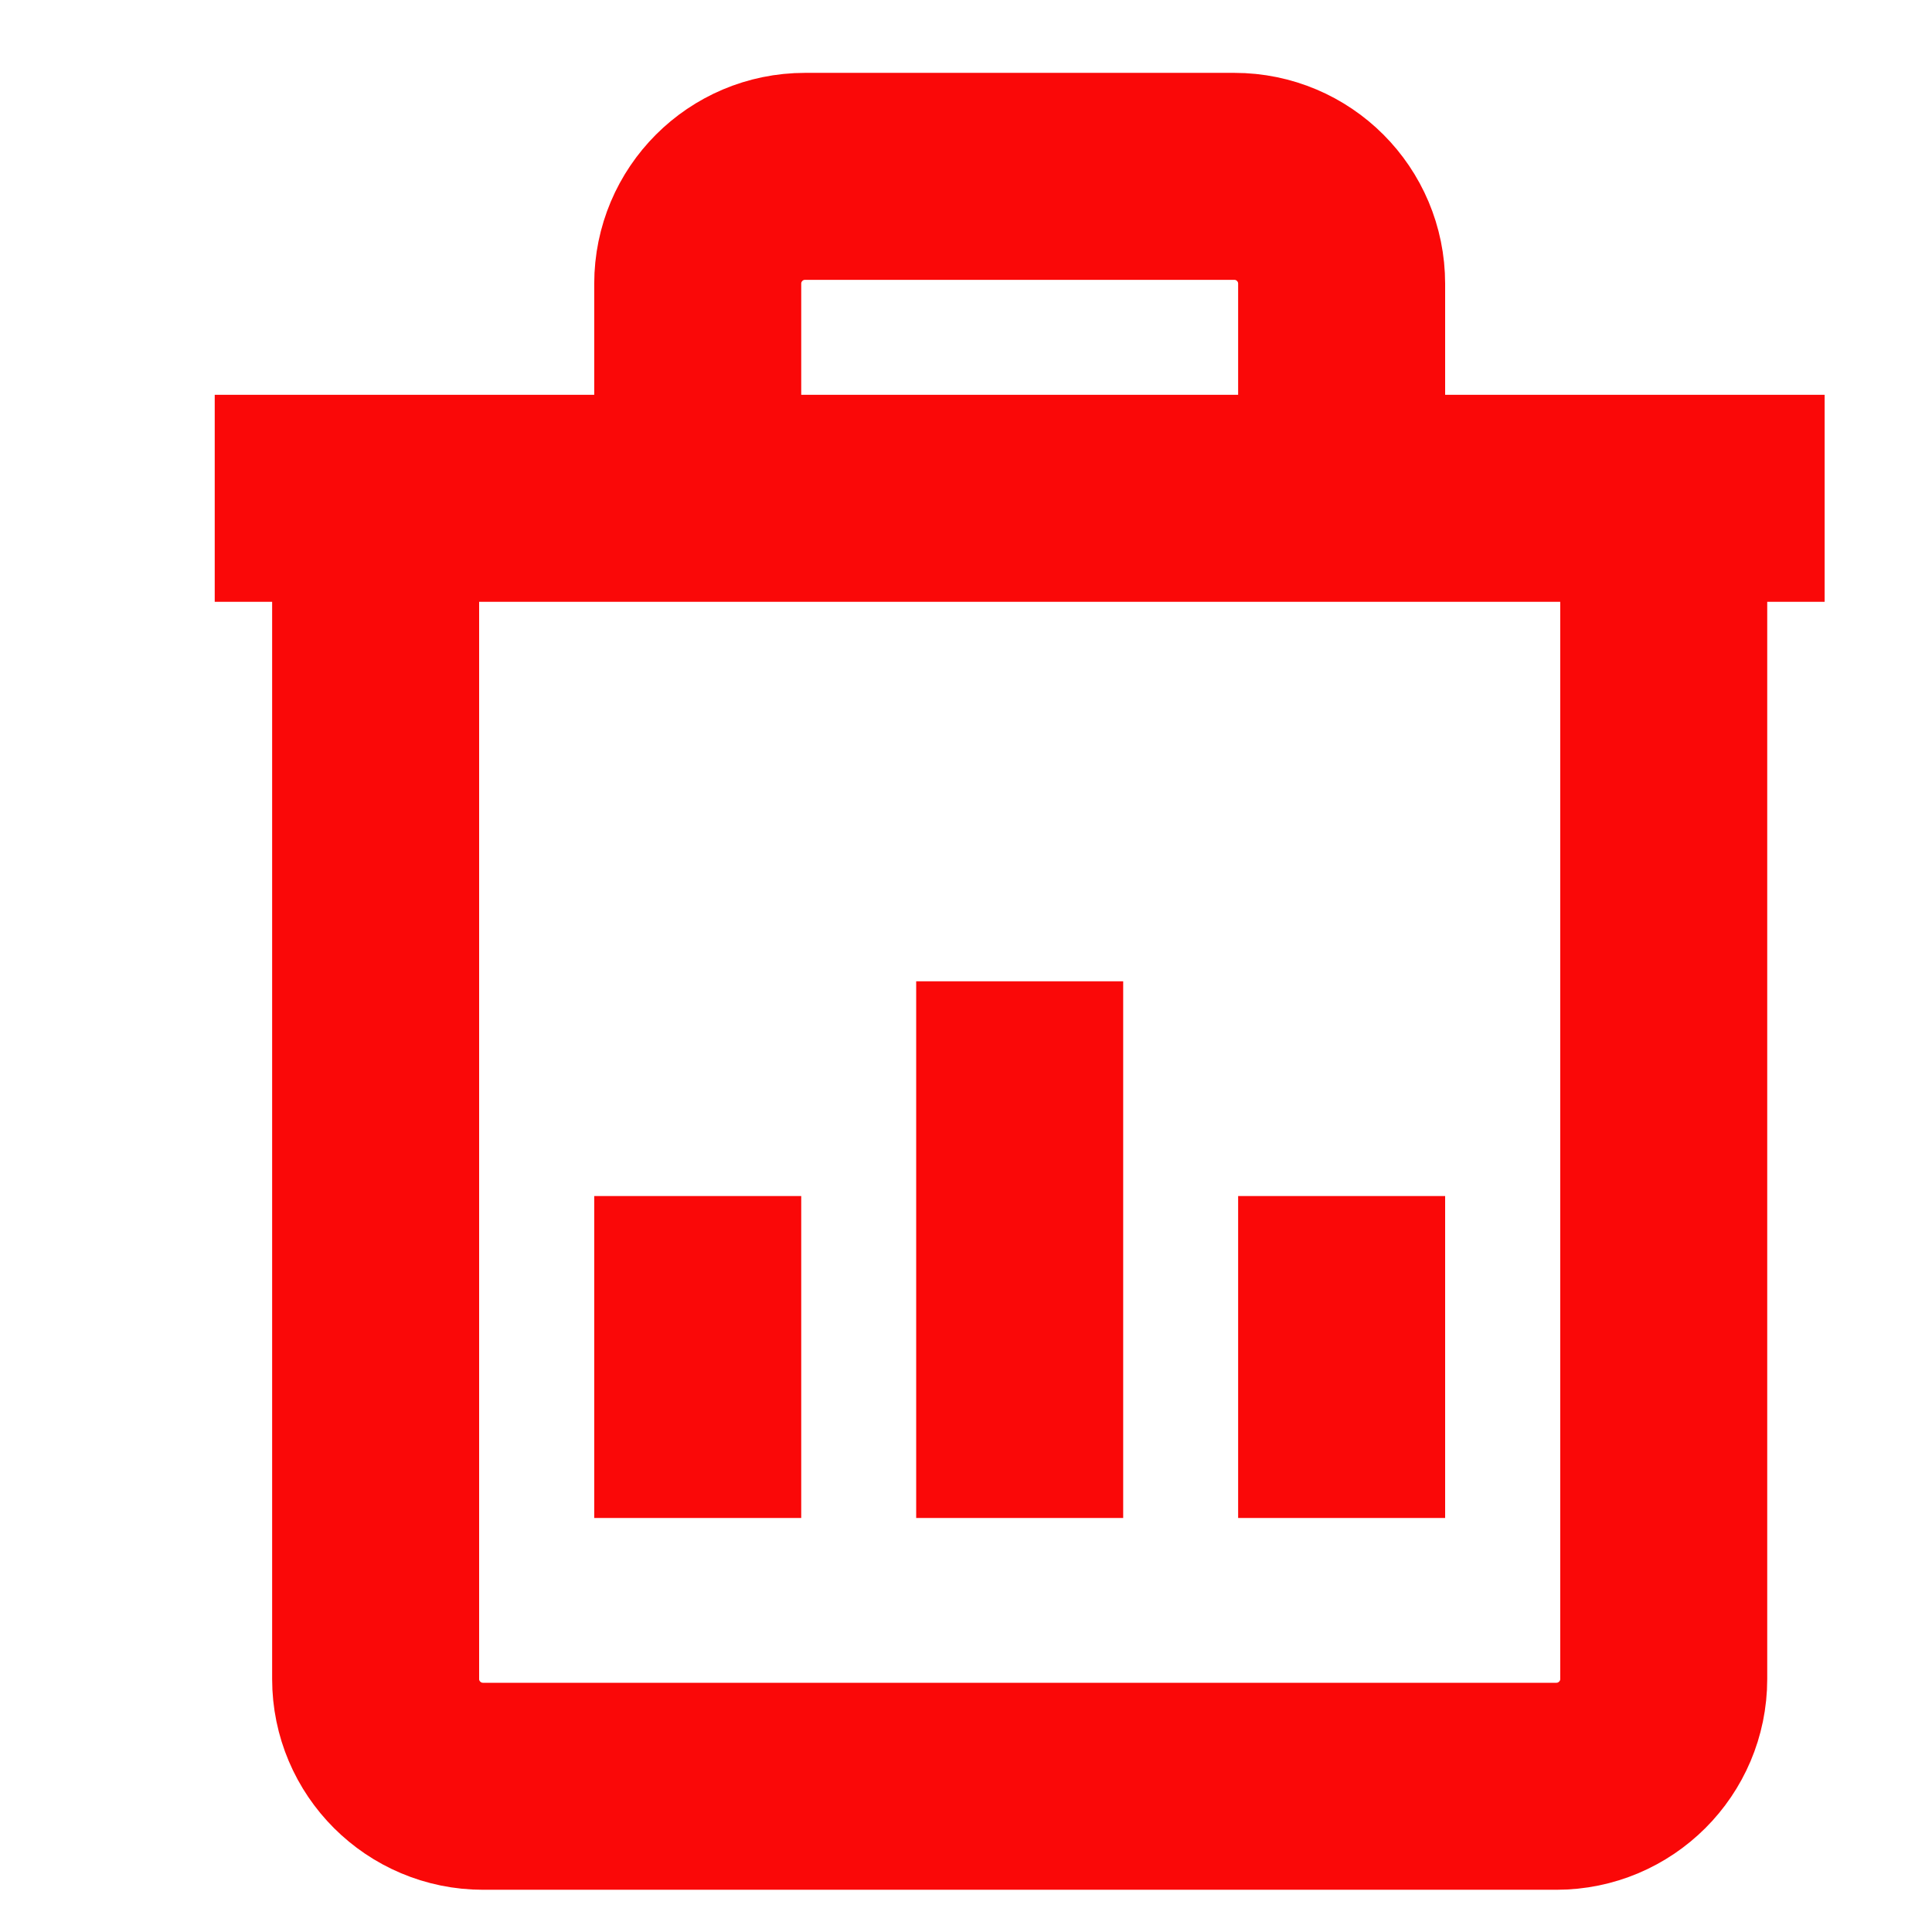
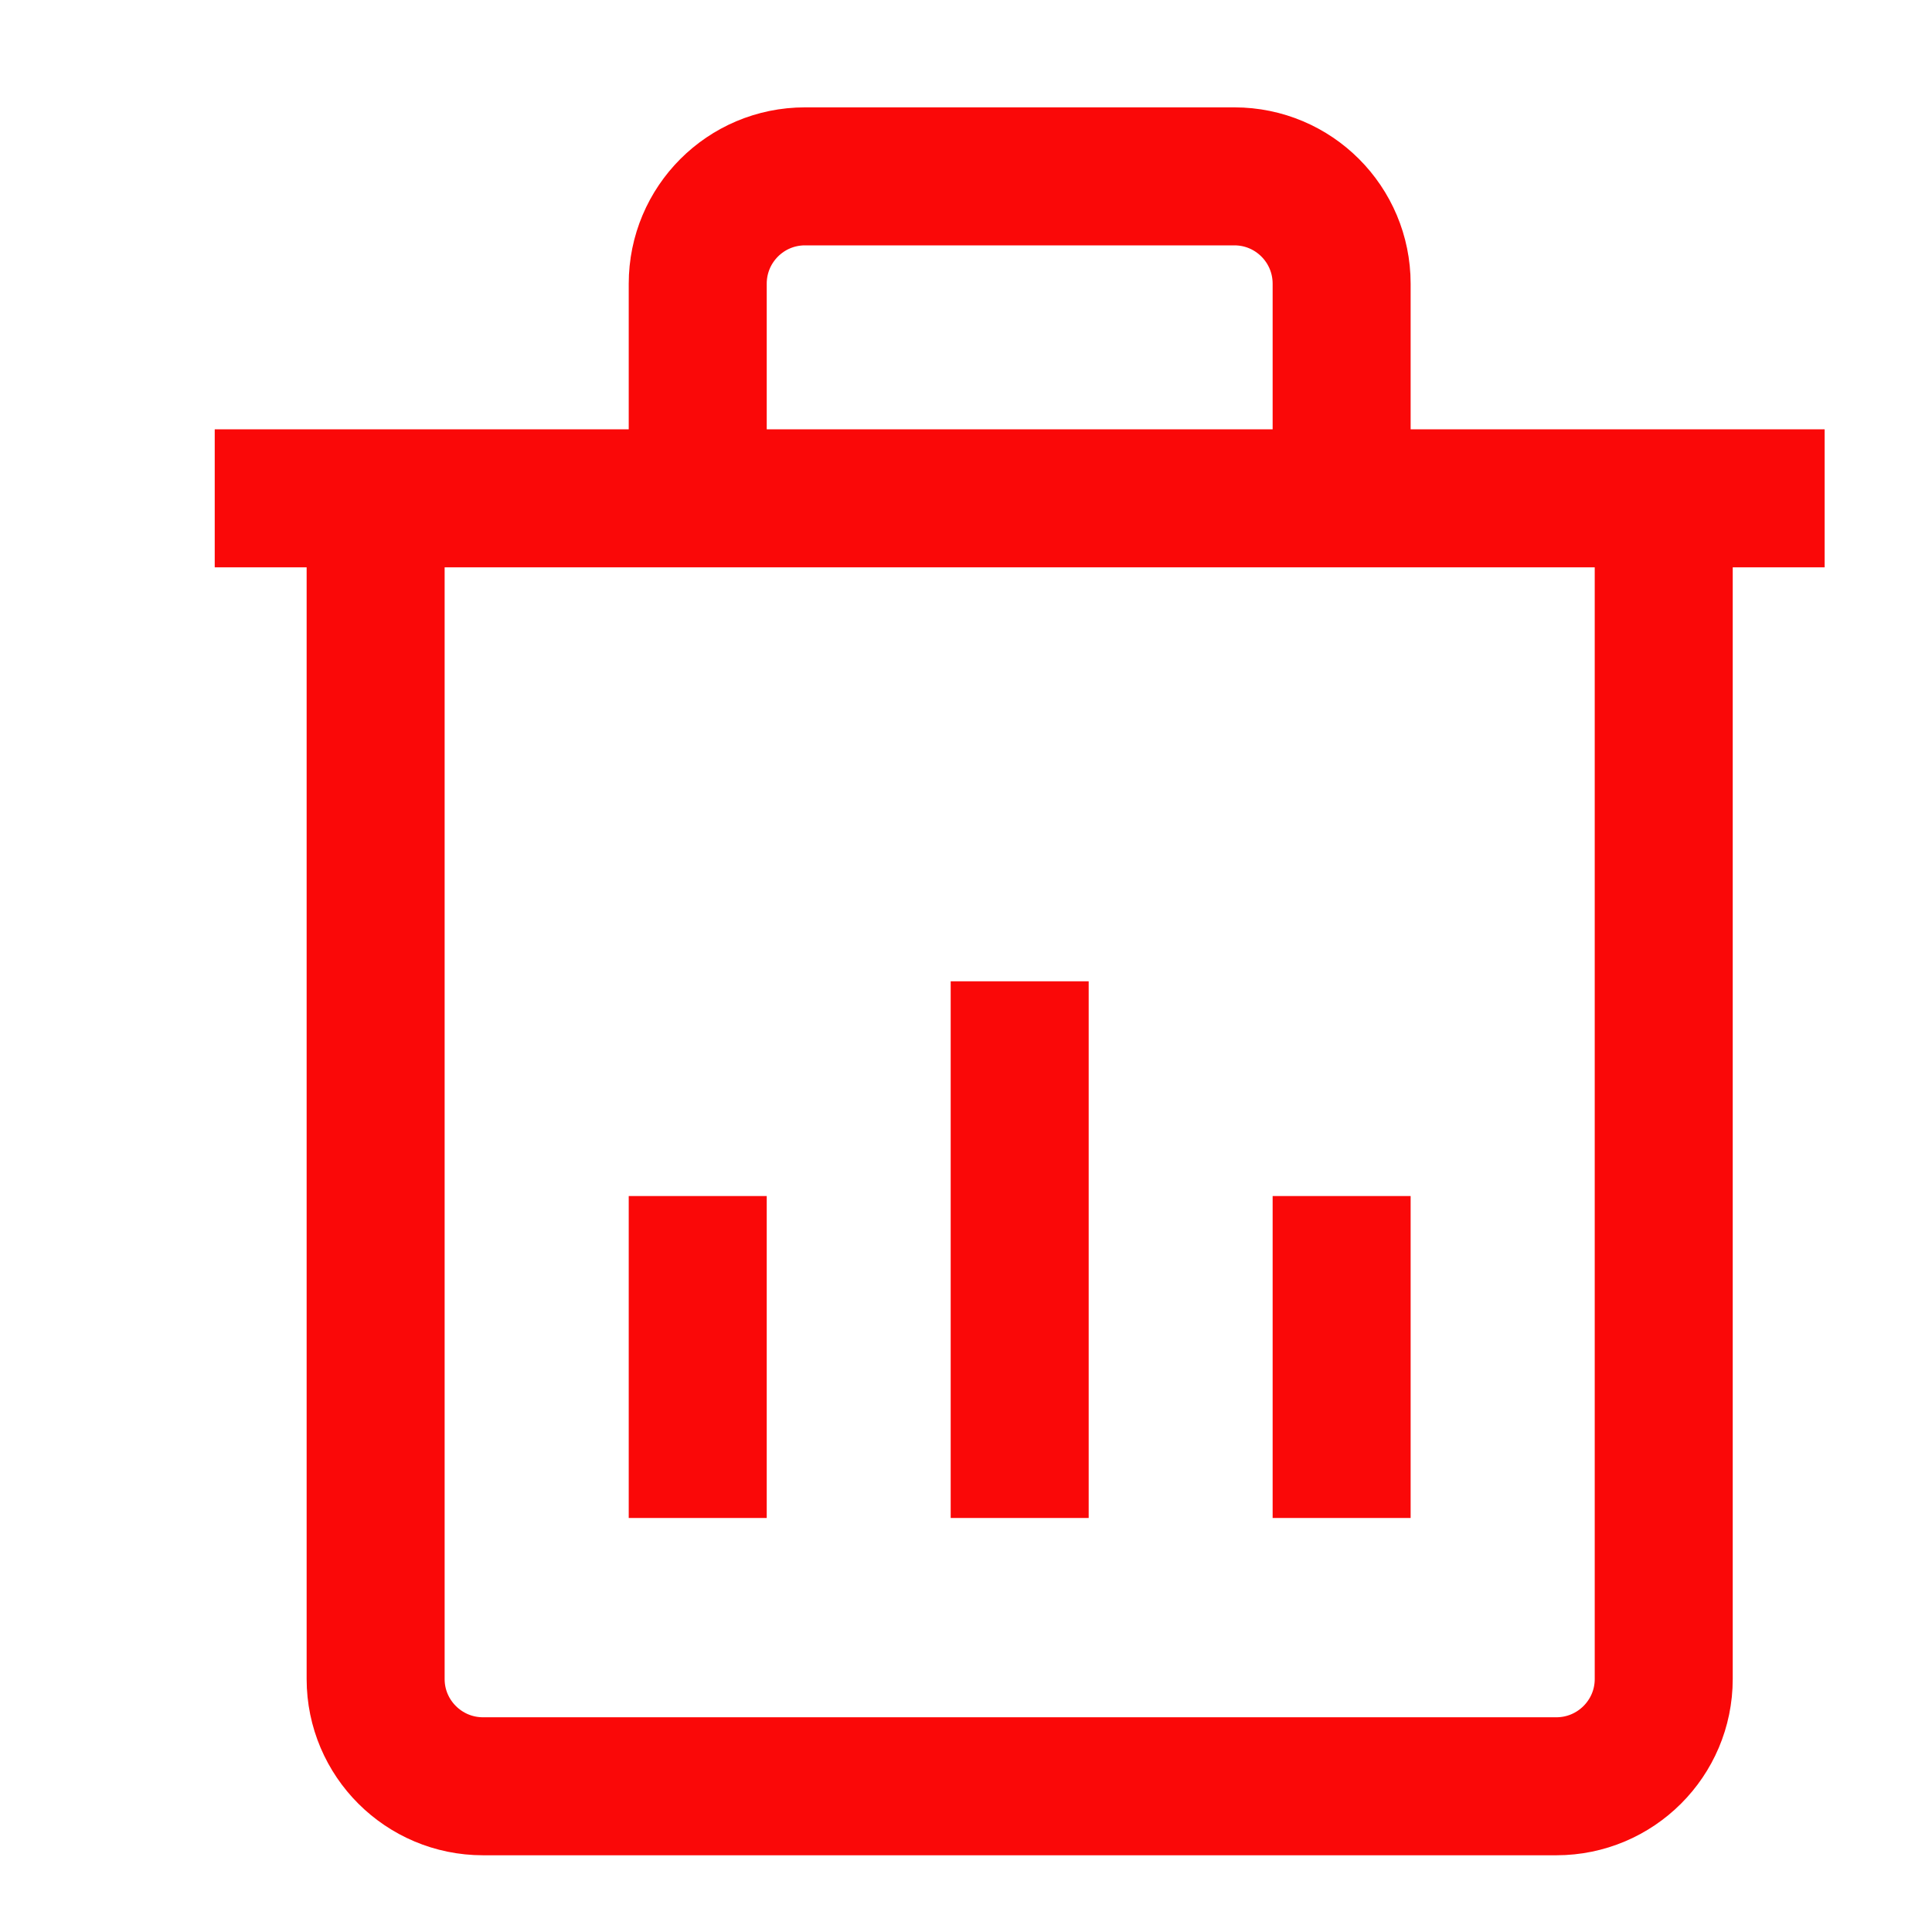
<svg xmlns="http://www.w3.org/2000/svg" width="14" height="14" viewBox="0 0 14 14" fill="none">
-   <path d="M5.056 3.222V2.056C5.056 1.626 5.404 1.278 5.833 1.278H8.945C9.374 1.278 9.722 1.626 9.722 2.056V3.222M1.556 3.611H13.222M2.722 3.611V12.167C2.722 12.596 3.071 12.944 3.5 12.944H11.278C11.707 12.944 12.056 12.596 12.056 12.167V3.611M7.389 7.111V11M5.056 8.667V11M9.722 8.667V11" stroke="#FA0808" stroke-width="1.5" strokeLinecap="round" />
+   <path d="M5.056 3.222V2.056C5.056 1.626 5.404 1.278 5.833 1.278H8.945C9.374 1.278 9.722 1.626 9.722 2.056V3.222M1.556 3.611H13.222M2.722 3.611V12.167C2.722 12.596 3.071 12.944 3.5 12.944H11.278C11.707 12.944 12.056 12.596 12.056 12.167V3.611M7.389 7.111V11M5.056 8.667V11M9.722 8.667V11" stroke="#FA0808" strokeWidth="1.5" strokeLinecap="round" />
</svg>
